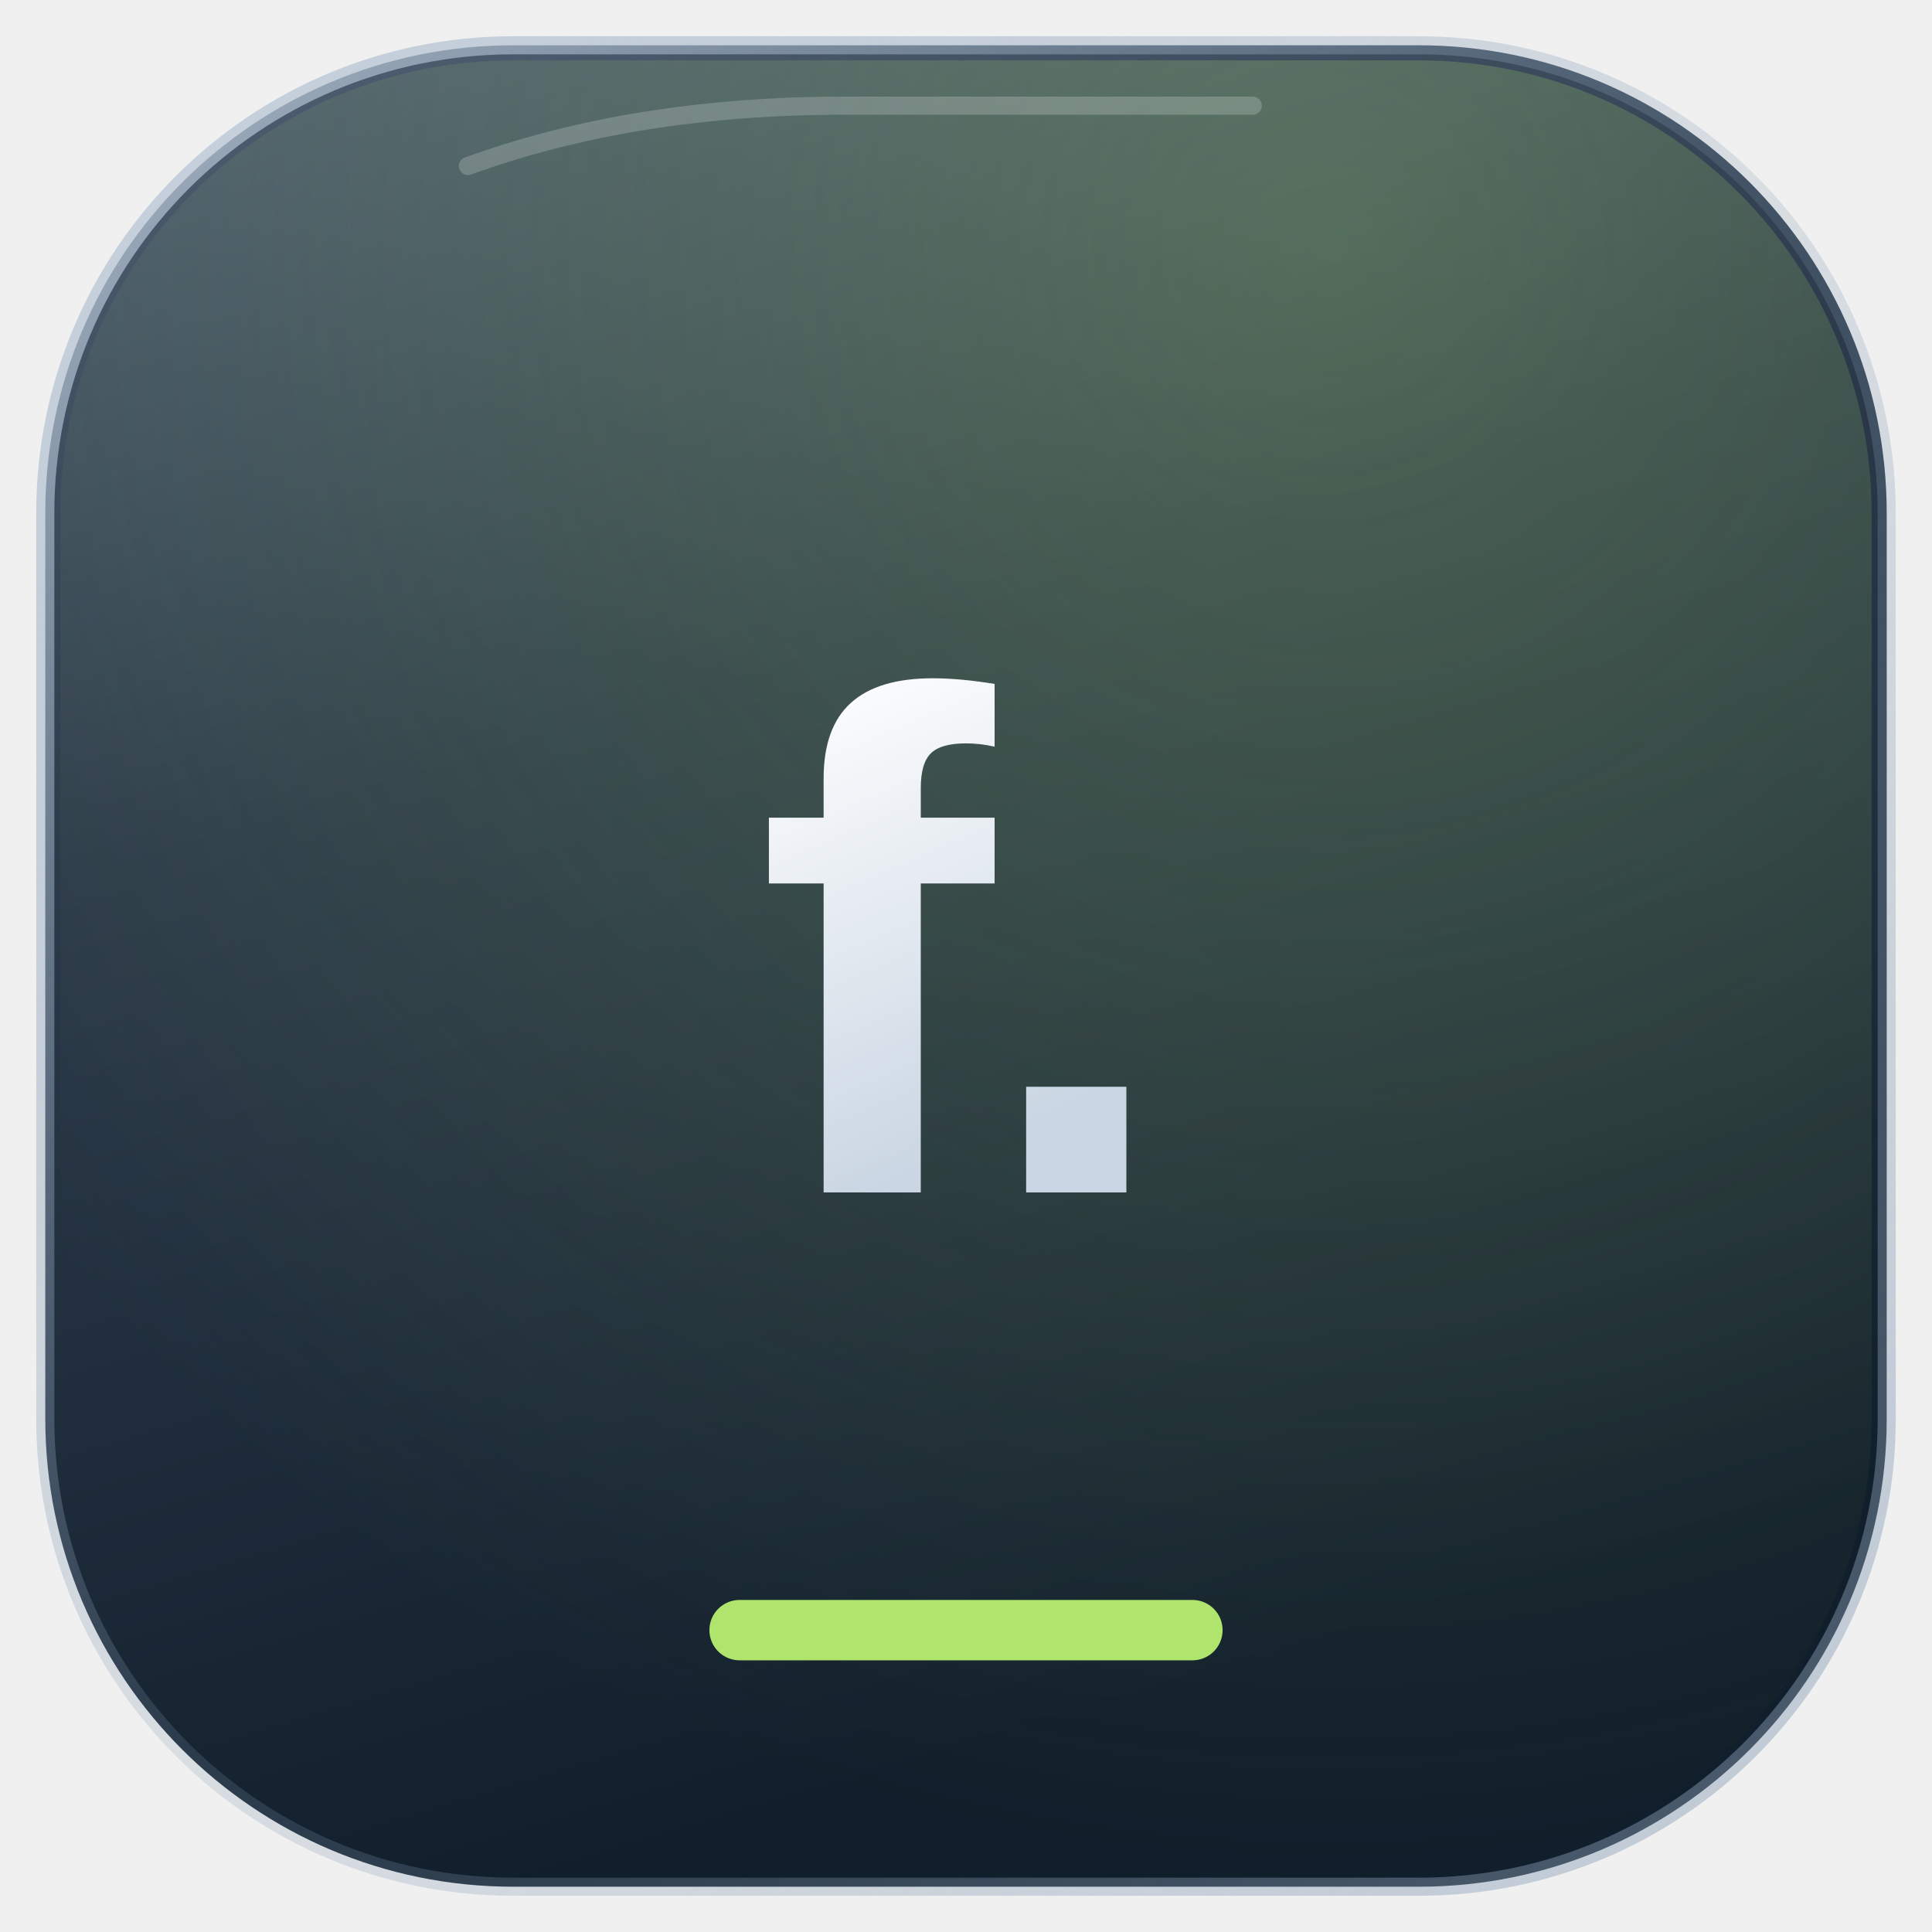
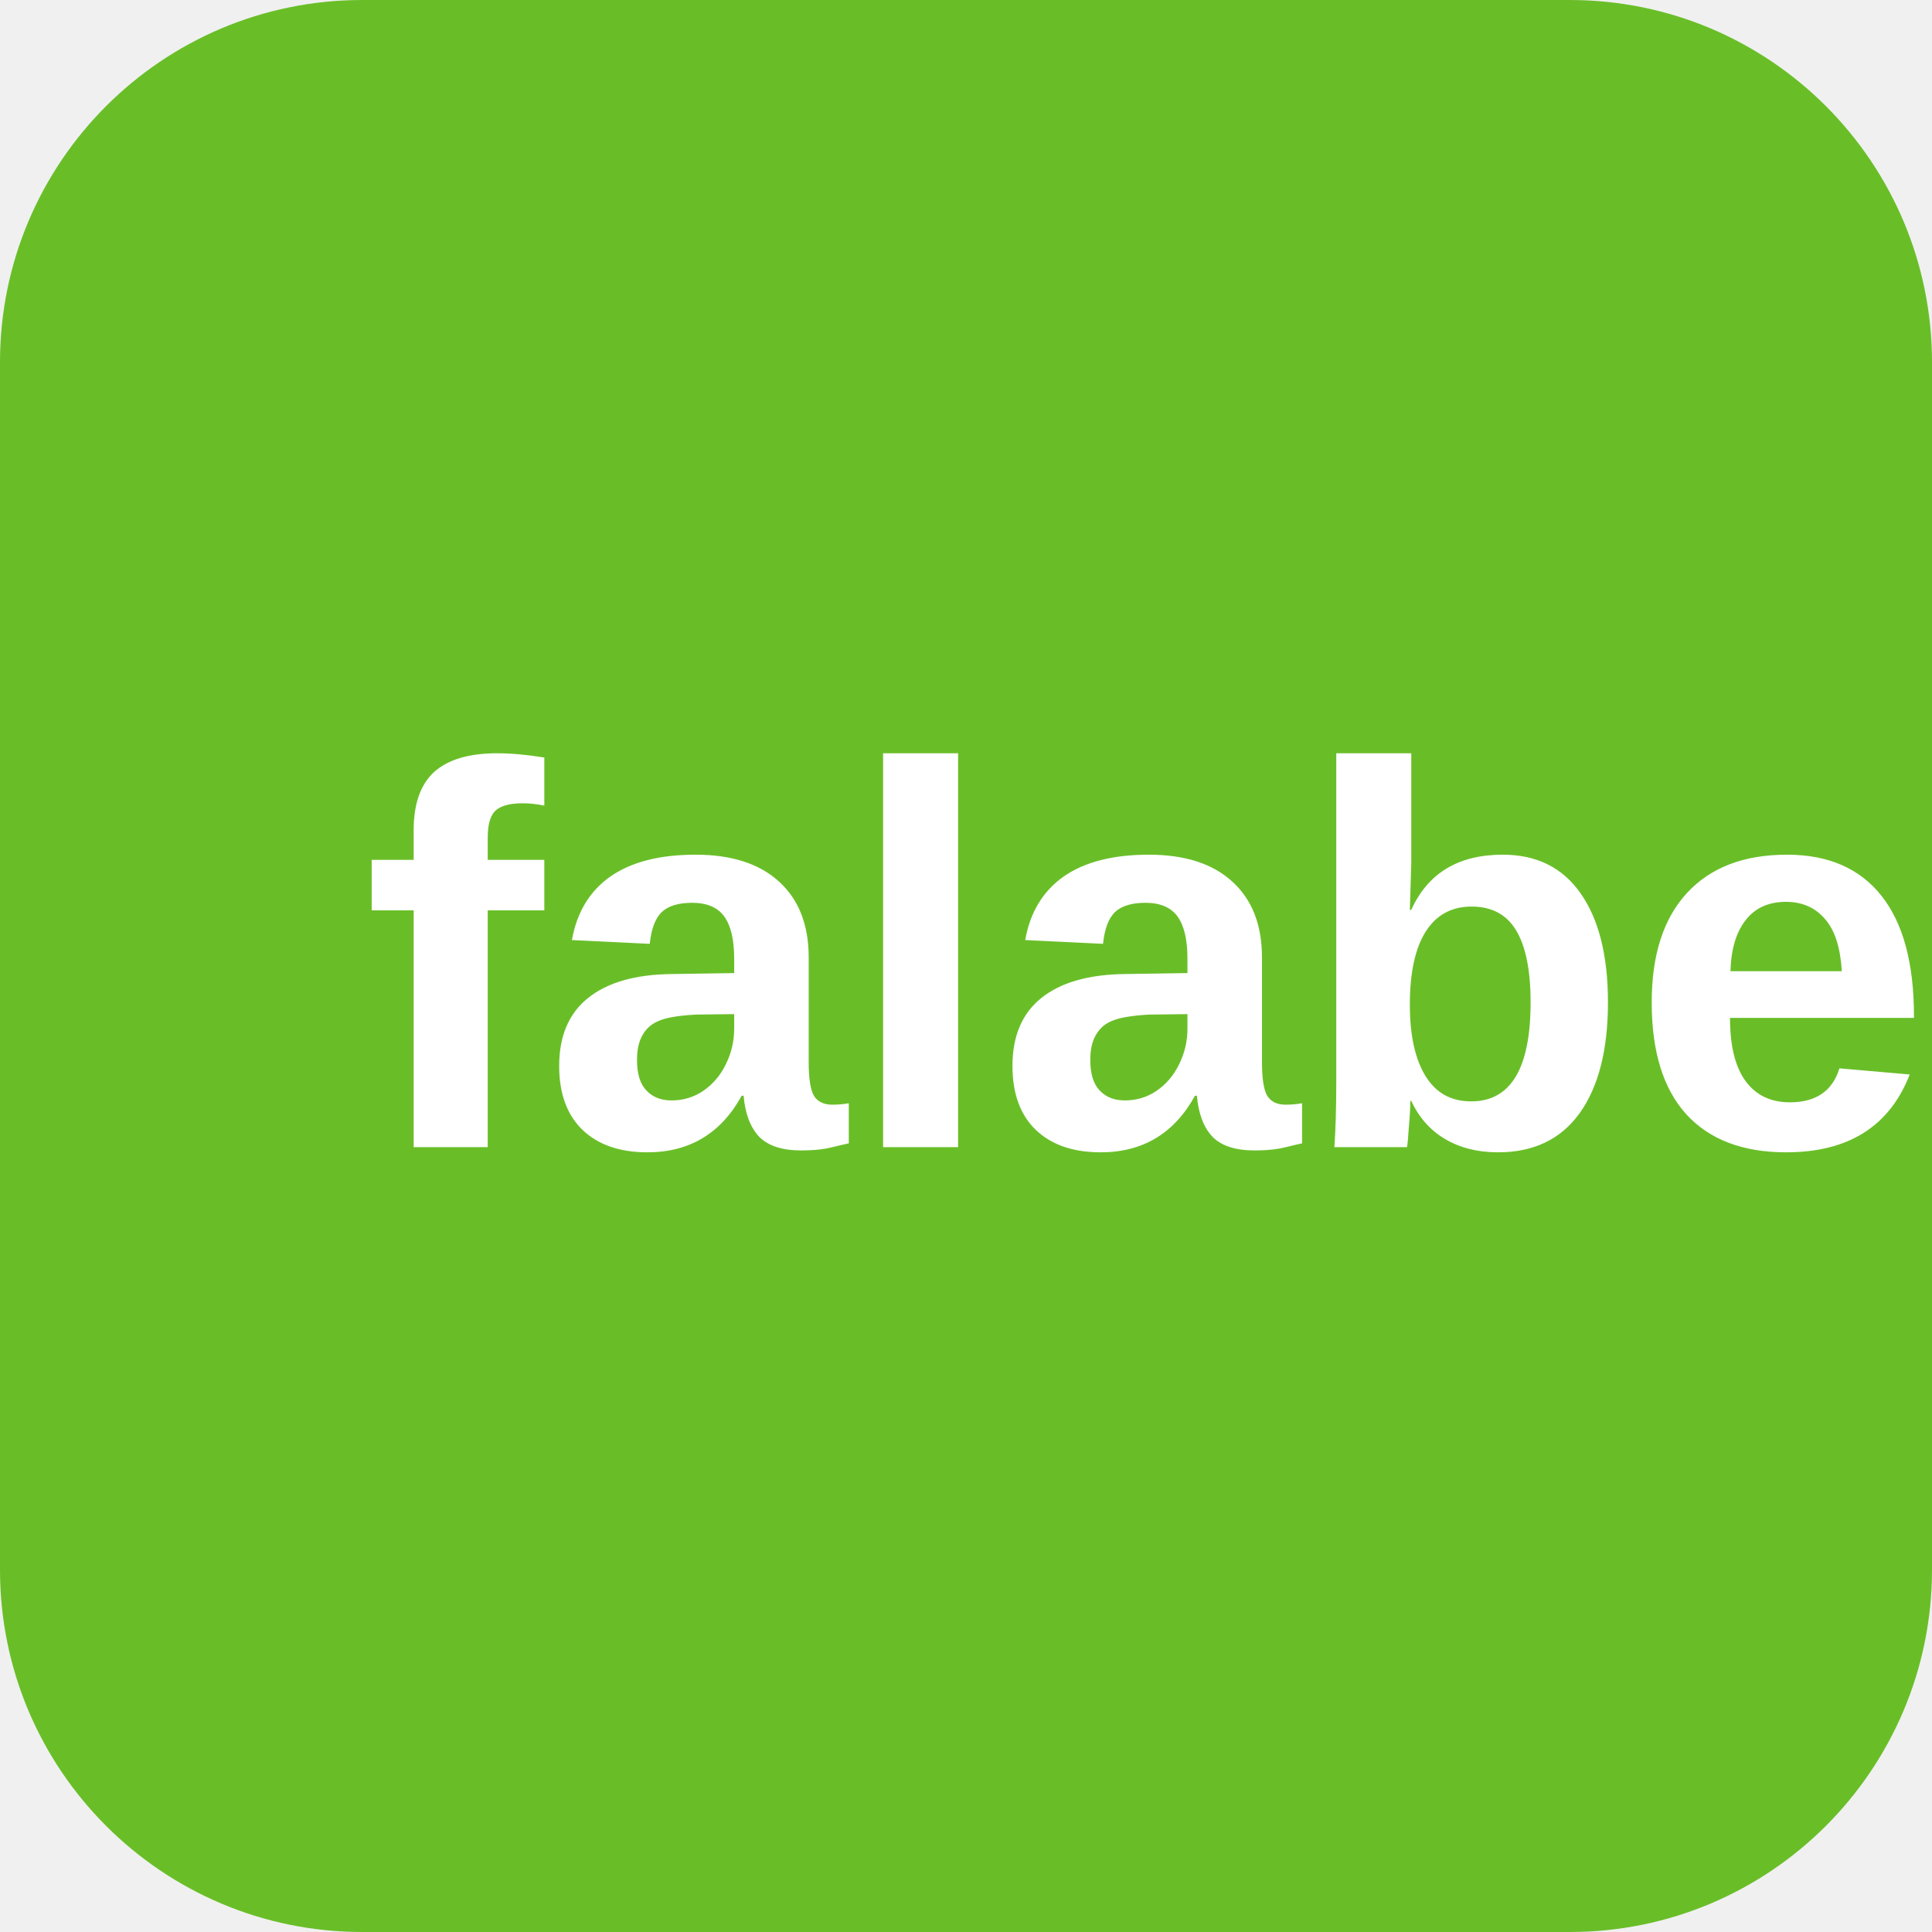
- <svg xmlns="http://www.w3.org/2000/svg" viewBox="0 0 128 128" role="img" aria-label="f.">
-   <defs>
-     <linearGradient id="body" x1="0" y1="0" x2=".3" y2="1">
-       <stop stop-color="#506072" />
-       <stop offset=".42" stop-color="#2b394a" />
-       <stop offset="1" stop-color="#111e2b" />
-     </linearGradient>
-     <linearGradient id="rim" x1="0" y1="0" x2="1" y2="1">
-       <stop stop-color="#bdcad9" stop-opacity=".8" />
-       <stop offset=".5" stop-color="#7e96af" stop-opacity=".2" />
-       <stop offset="1" stop-color="#8ca1b8" stop-opacity=".5" />
-     </linearGradient>
-     <linearGradient id="silver" x1="0" y1="0" x2=".3" y2="1">
-       <stop stop-color="#ffffff" />
-       <stop offset="1" stop-color="#cad6e3" />
-     </linearGradient>
-     <radialGradient id="accent" cx=".7" cy=".1" r=".9">
-       <stop stop-color="#b0e56d" stop-opacity=".25" />
-       <stop offset="1" stop-color="#b0e56d" stop-opacity="0" />
-     </radialGradient>
-   </defs>
-   <rect x="3" y="3" width="122" height="122" rx="31" fill="url(#body)" stroke="url(#rim)" stroke-width="1.2" />
-   <rect x="4" y="4" width="120" height="120" rx="30" fill="url(#accent)" />
-   <path d="M31 11Q42 7 56 7H83" fill="none" stroke="#ffffff" stroke-width="1.2" stroke-opacity=".2" stroke-linecap="round" />
-   <text x="64" y="79" text-anchor="middle" fill="url(#silver)" font-family="Arial,sans-serif" font-size="47" font-weight="800" letter-spacing="-1">f.</text>
-   <path d="M49 108H79" stroke="#b0e56d" stroke-width="4" stroke-linecap="round" />
+ <svg xmlns="http://www.w3.org/2000/svg" viewBox="0 0 64 64">
+   <rect width="64" height="64" rx="12" fill="#69be28" />
+   <text x="12" y="38" font-family="Arial,sans-serif" font-size="18" font-weight="700" fill="#fff">falabella</text>
</svg>
